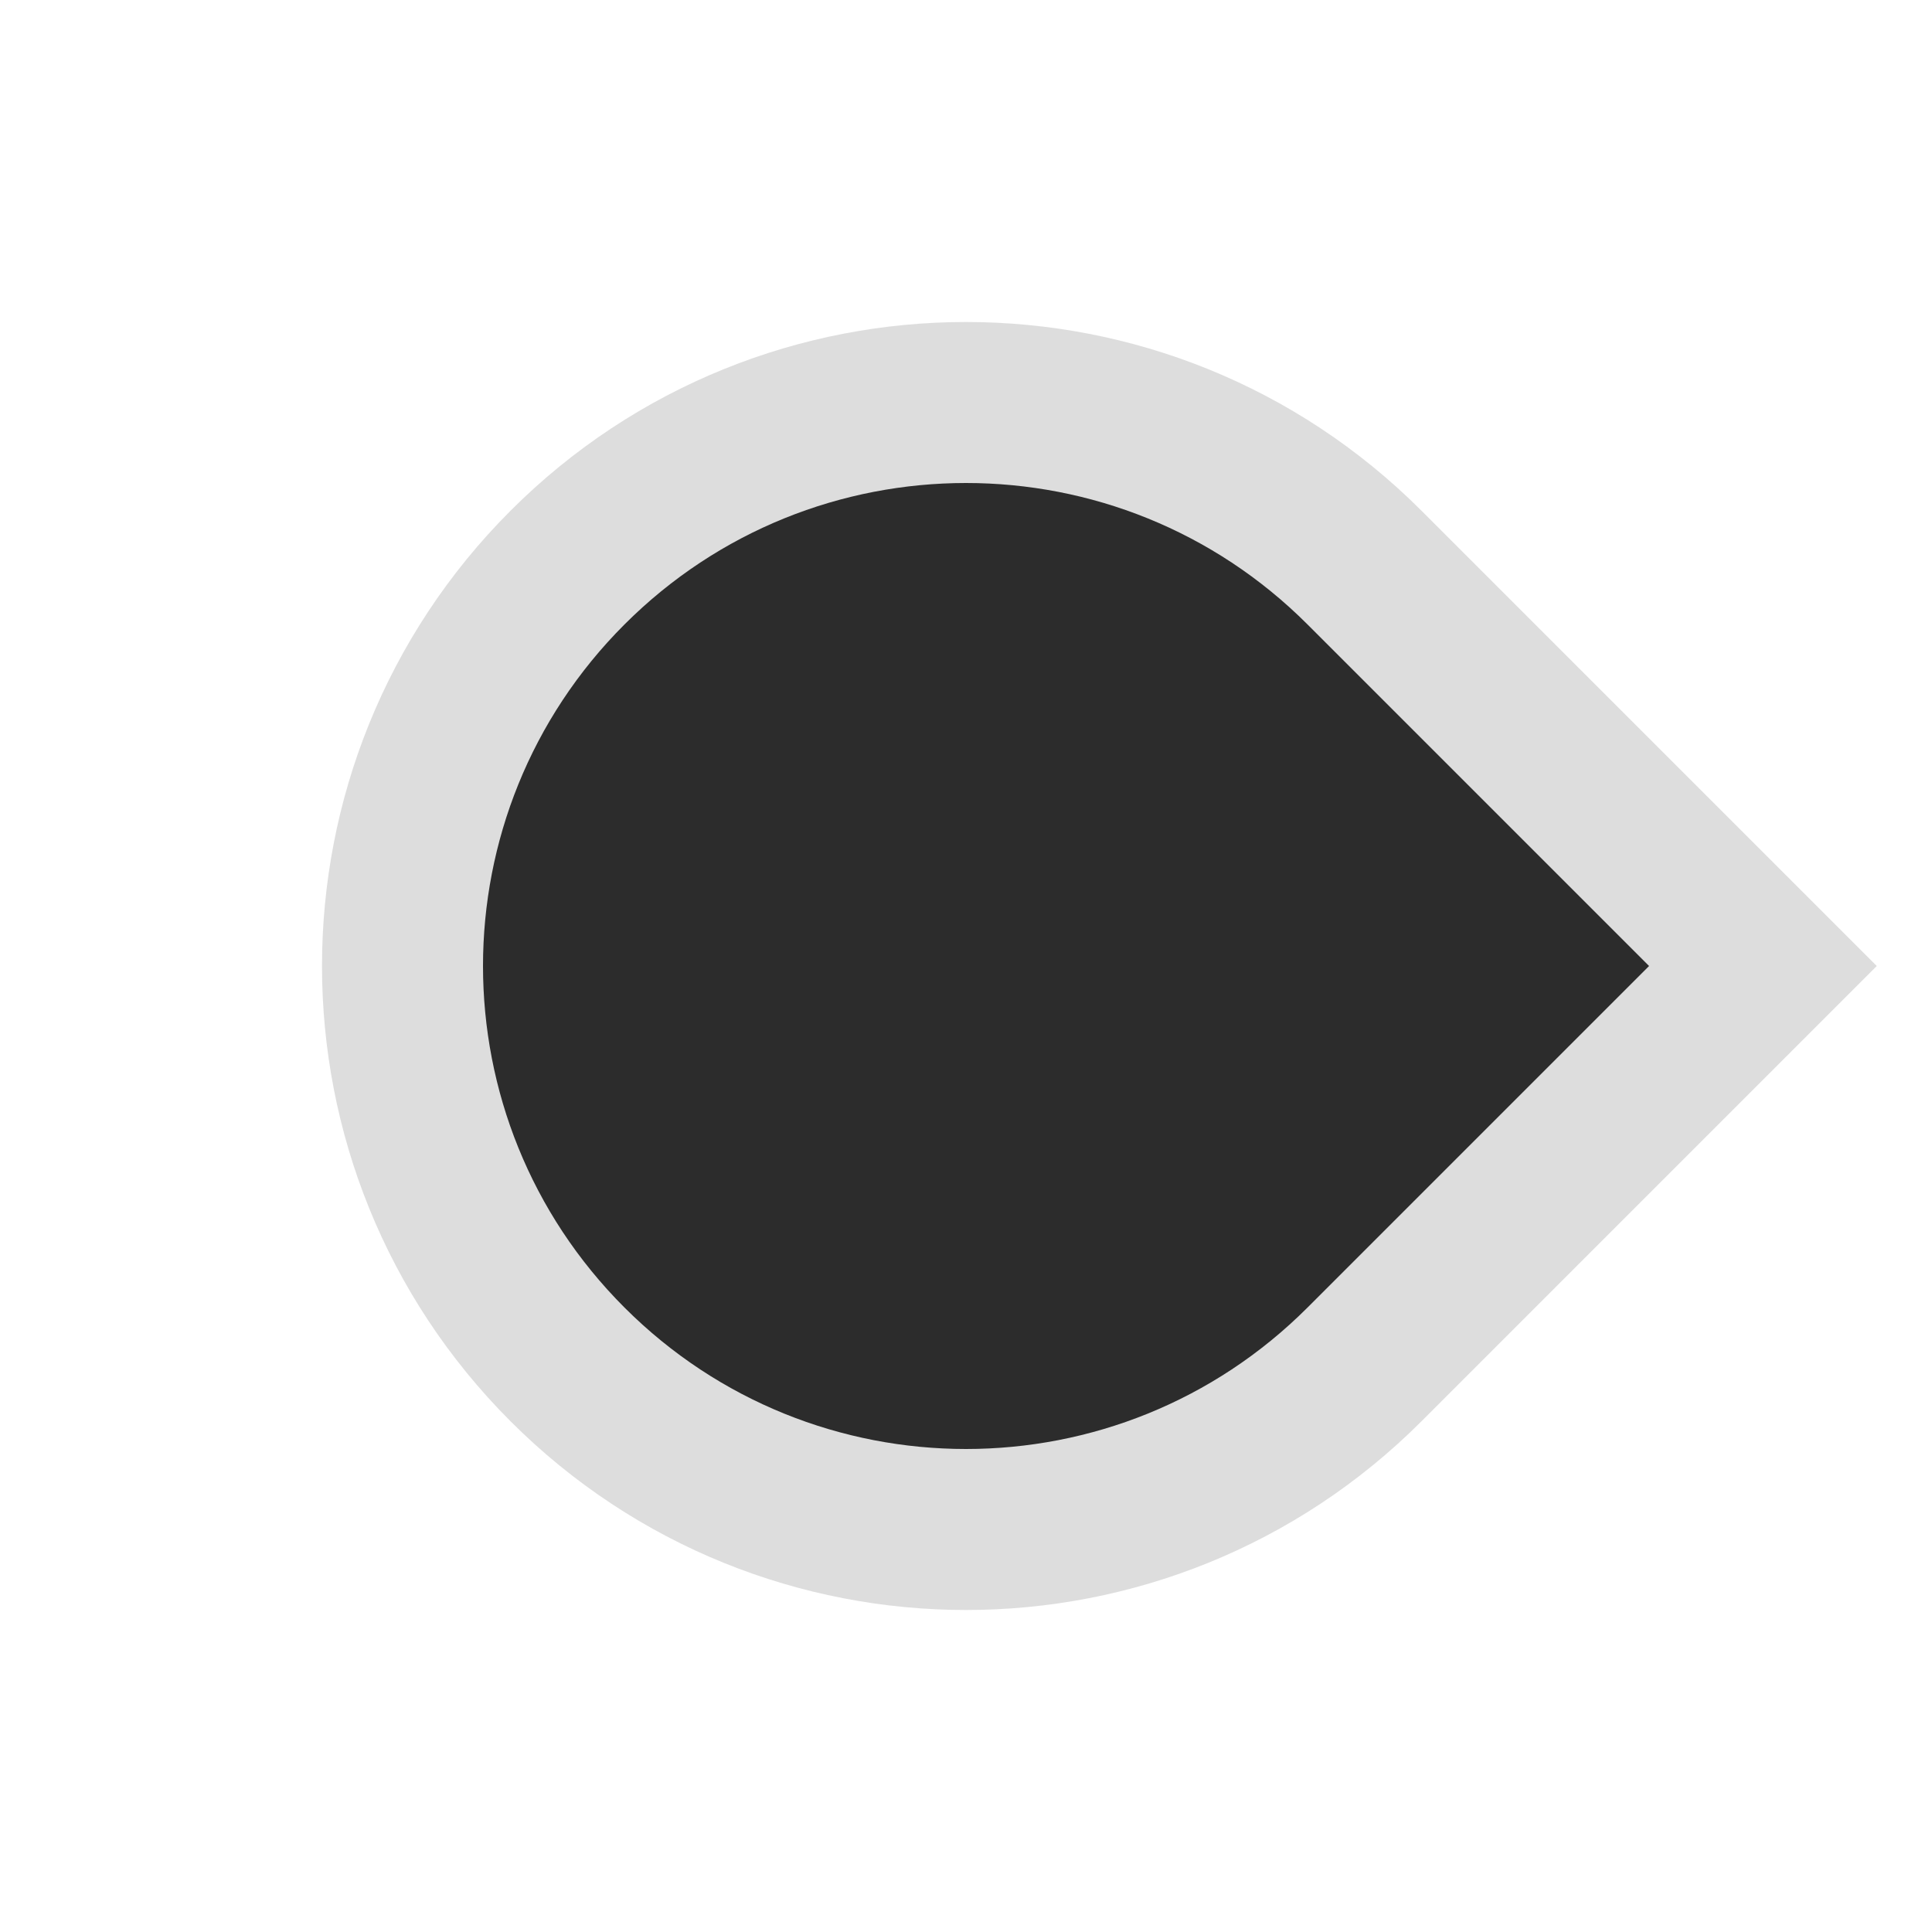
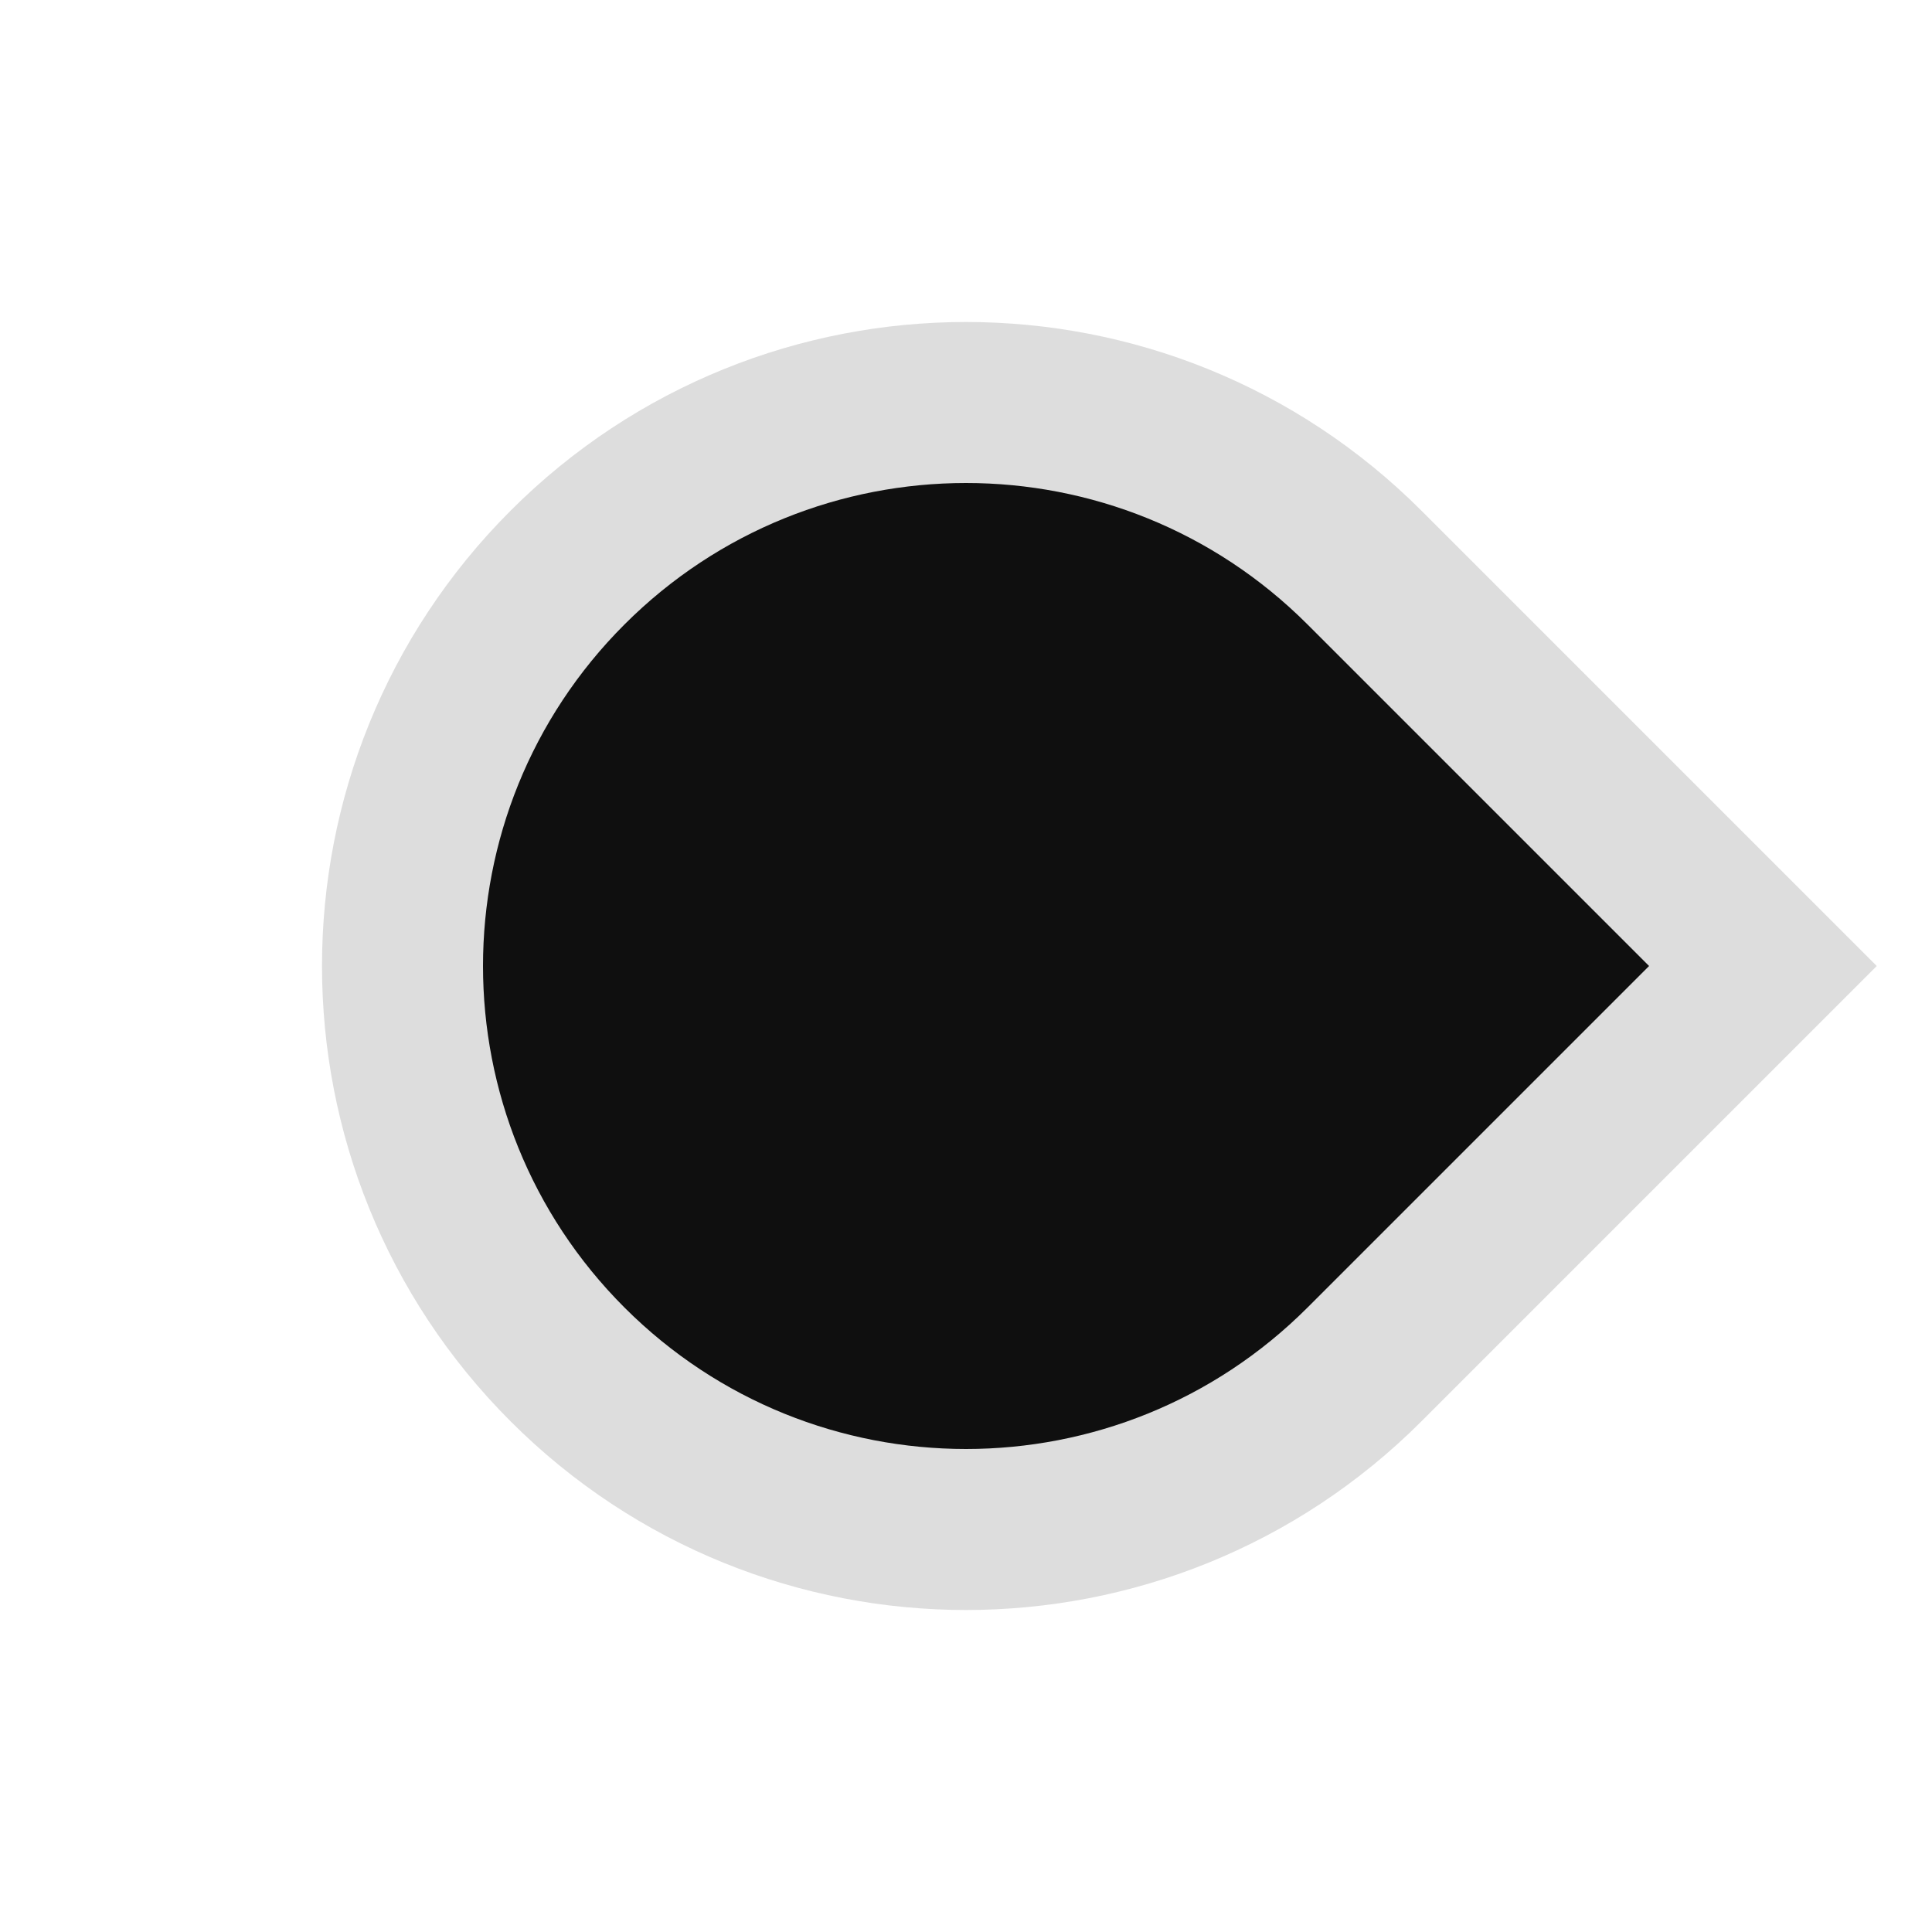
<svg xmlns="http://www.w3.org/2000/svg" width="48" height="48" version="1.1">
  <defs>
    <linearGradient id="color-base-dark" x1="4" x2="19.997" y1="4" y2="4" gradientUnits="userSpaceOnUse">
-       <stop stop-color="#2c2c2c" offset="1" />
+       <stop stop-color="#0F0F0F" offset="1" />
    </linearGradient>
    <linearGradient id="color-primary-light" x1="4" x2="19.997" y1="4" y2="4" gradientUnits="userSpaceOnUse">
      <stop stop-color="#DDDDDD" offset="1" />
    </linearGradient>
  </defs>
  <g id="scale-horz-marks-before-slider-dark" transform="matrix(0,2,-2,0,48,0)">
    <rect width="24" height="24" fill="none" />
    <path transform="rotate(45,12,12)" d="m6 6h6a6 6 0 1 1-6 6z" fill="url(#color-base-dark)" stroke="url(#color-primary-light)" stroke-linecap="round" stroke-width="4" style="paint-order:stroke fill markers" />
  </g>
</svg>
